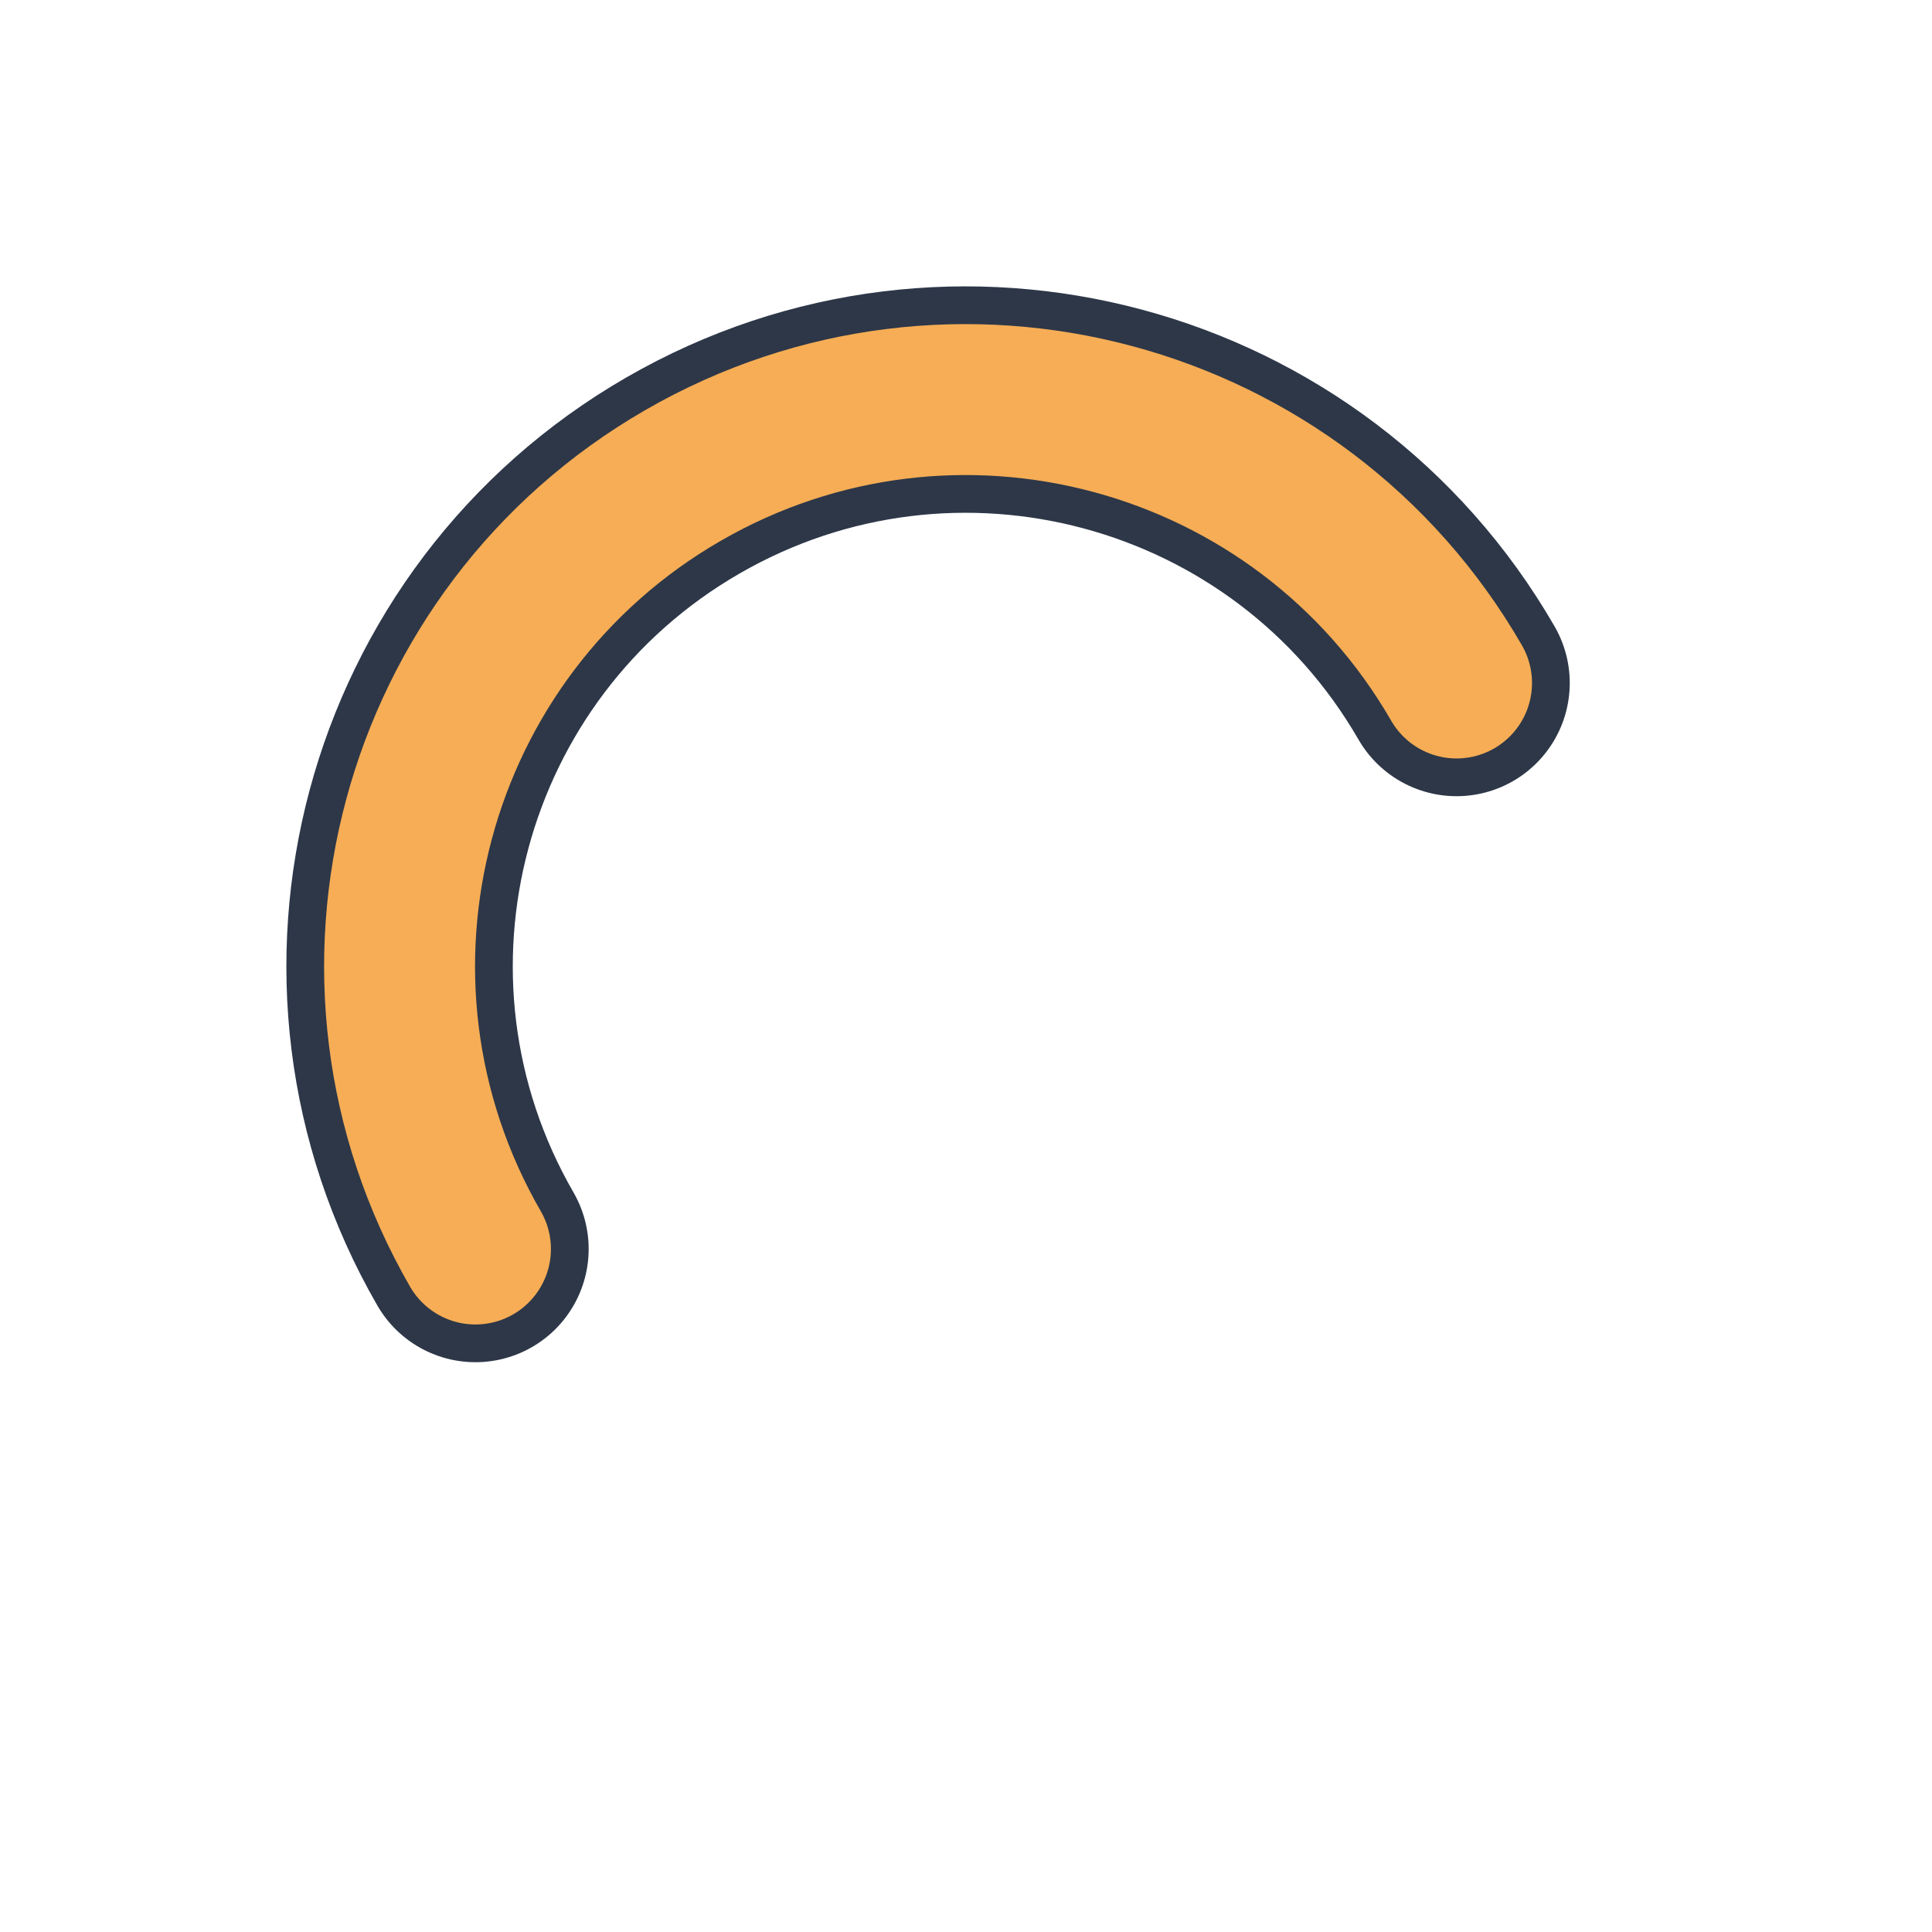
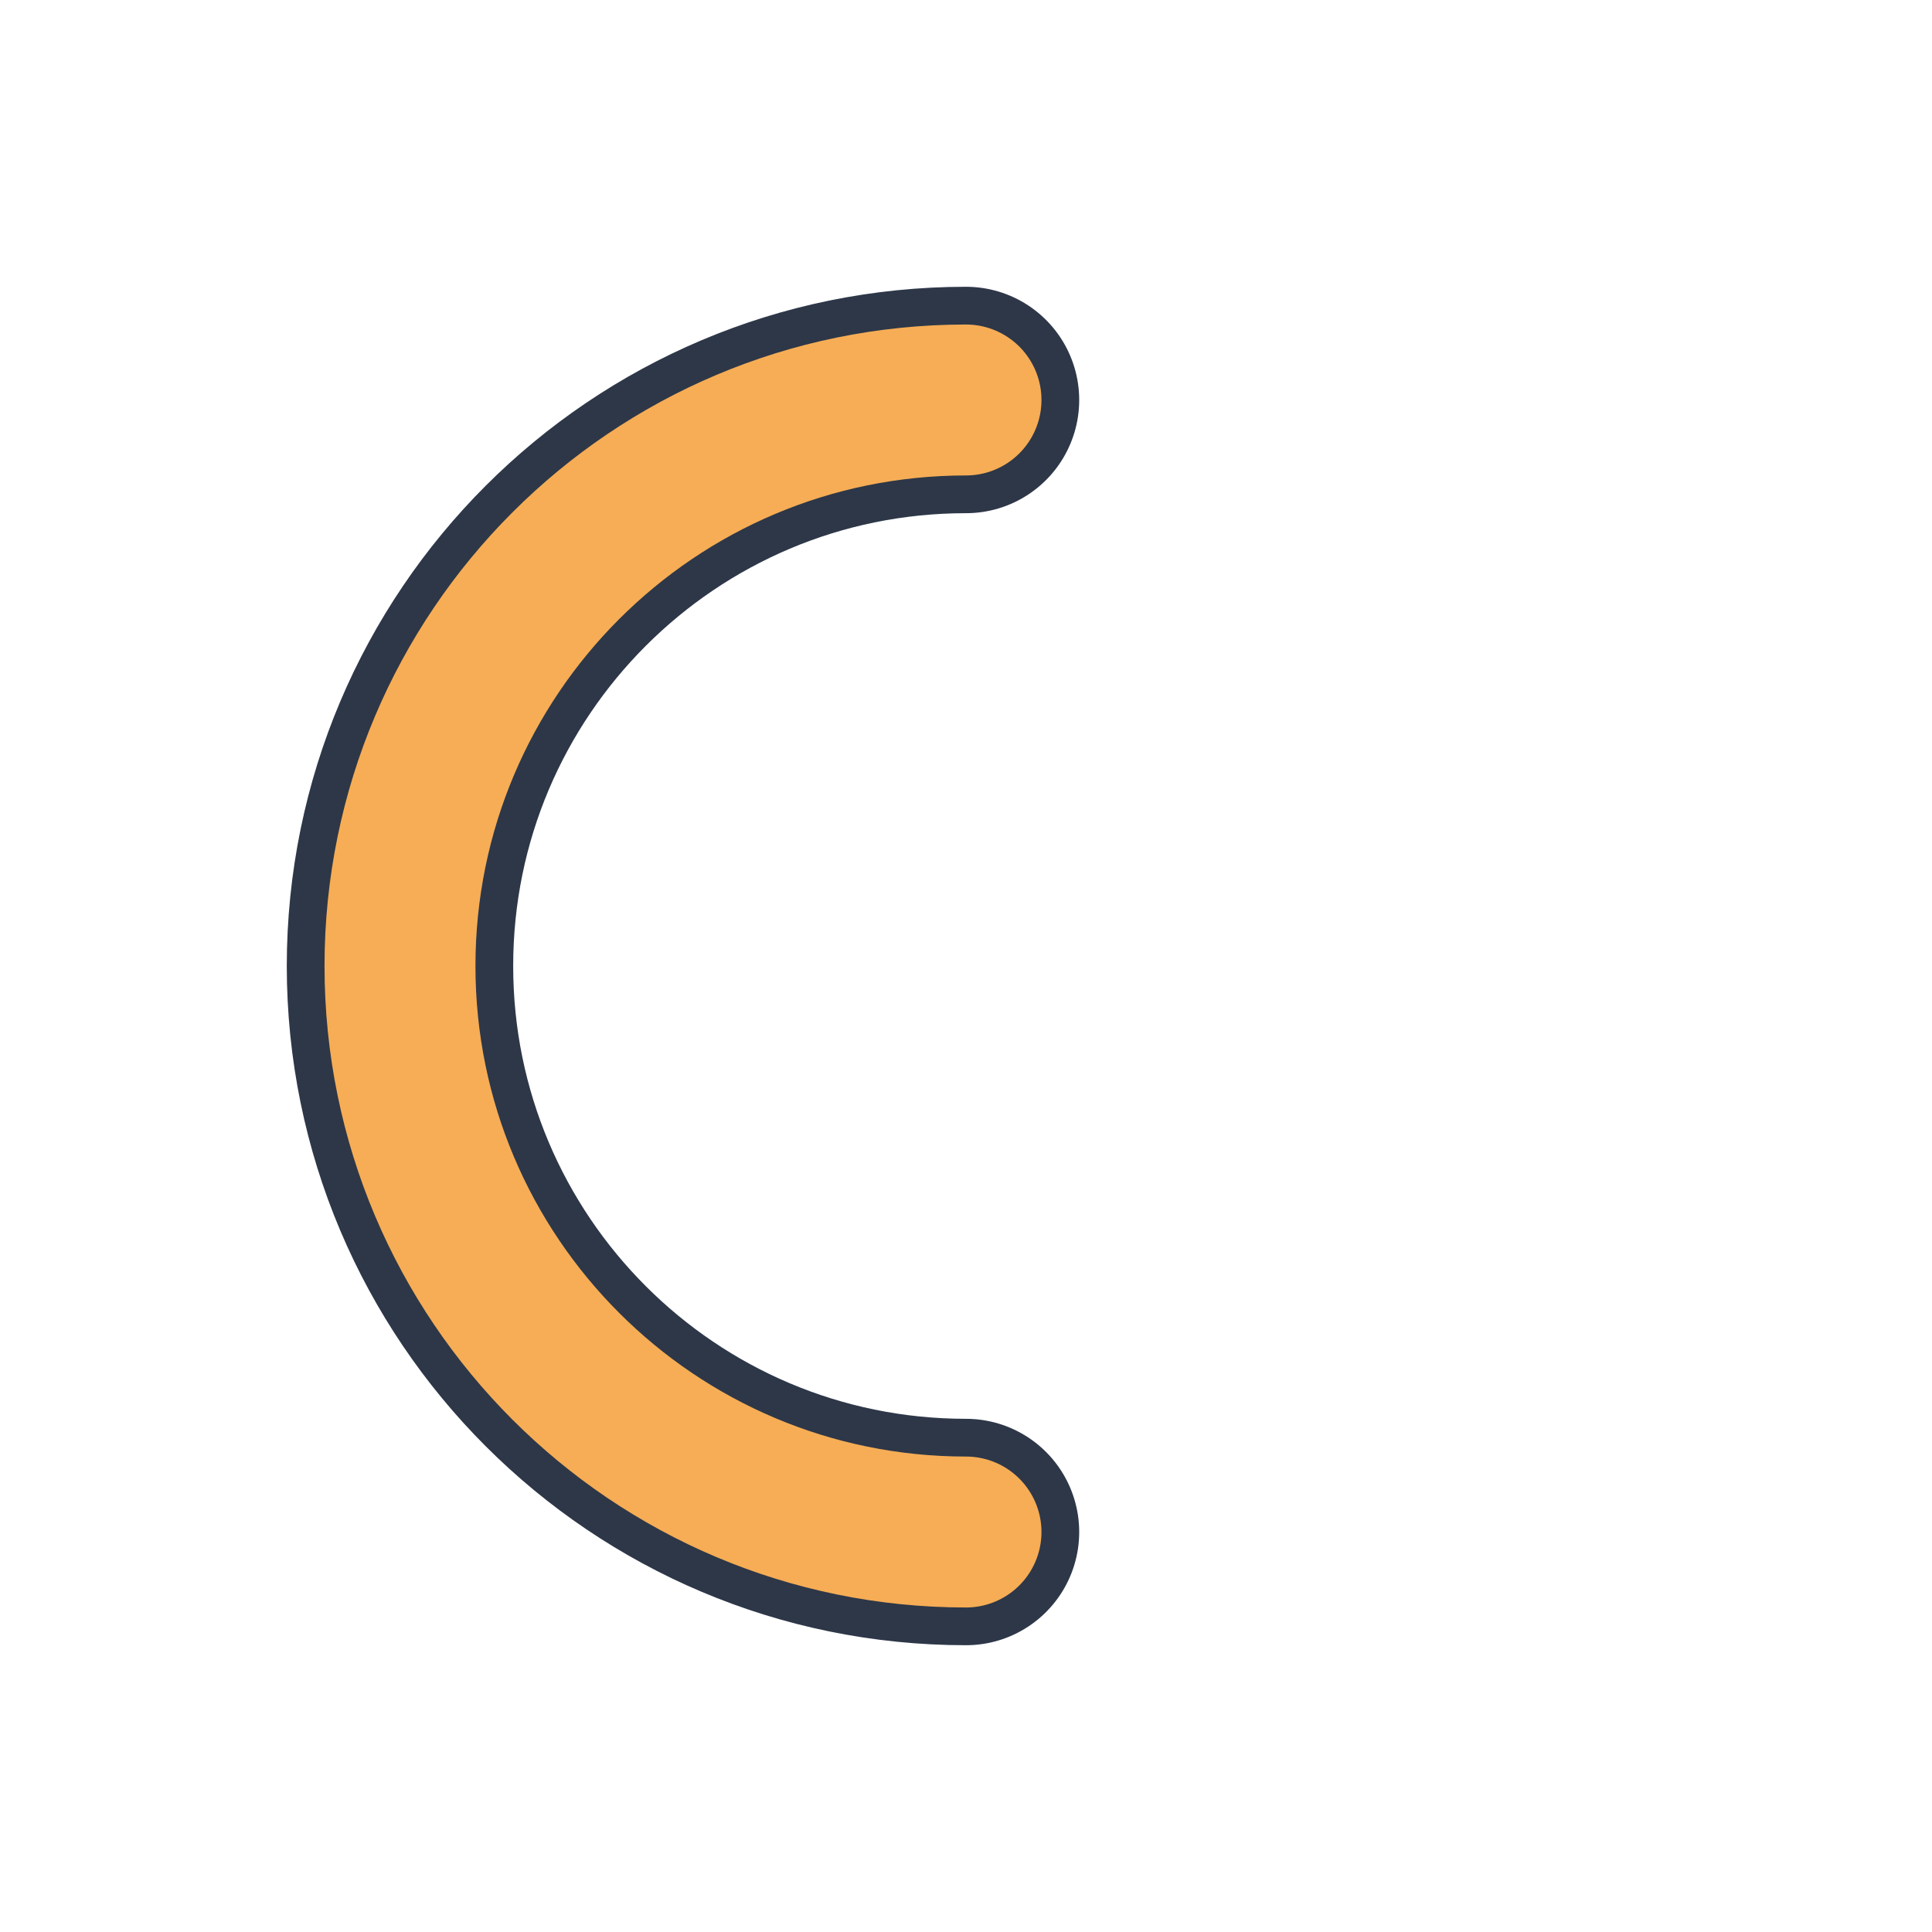
<svg xmlns="http://www.w3.org/2000/svg" viewBox="0 0 512 512">
  <g fill="none" stroke-linecap="round" stroke-linejoin="round">
-     <path d="M 386 181 A 150 150 0 0 0 126 331" stroke="#2D3748" stroke-width="60" />
-     <path d="M 386 181 A 150 150 0 0 0 126 331" stroke="#F6AD55" stroke-width="40" />
+     <path d="M 256 106 A 150 150 0 1 0 256 406" stroke="#2D3748" stroke-width="60" />
+     <path d="M 256 106 A 150 150 0 1 0 256 406" stroke="#F6AD55" stroke-width="40" />
  </g>
</svg>
